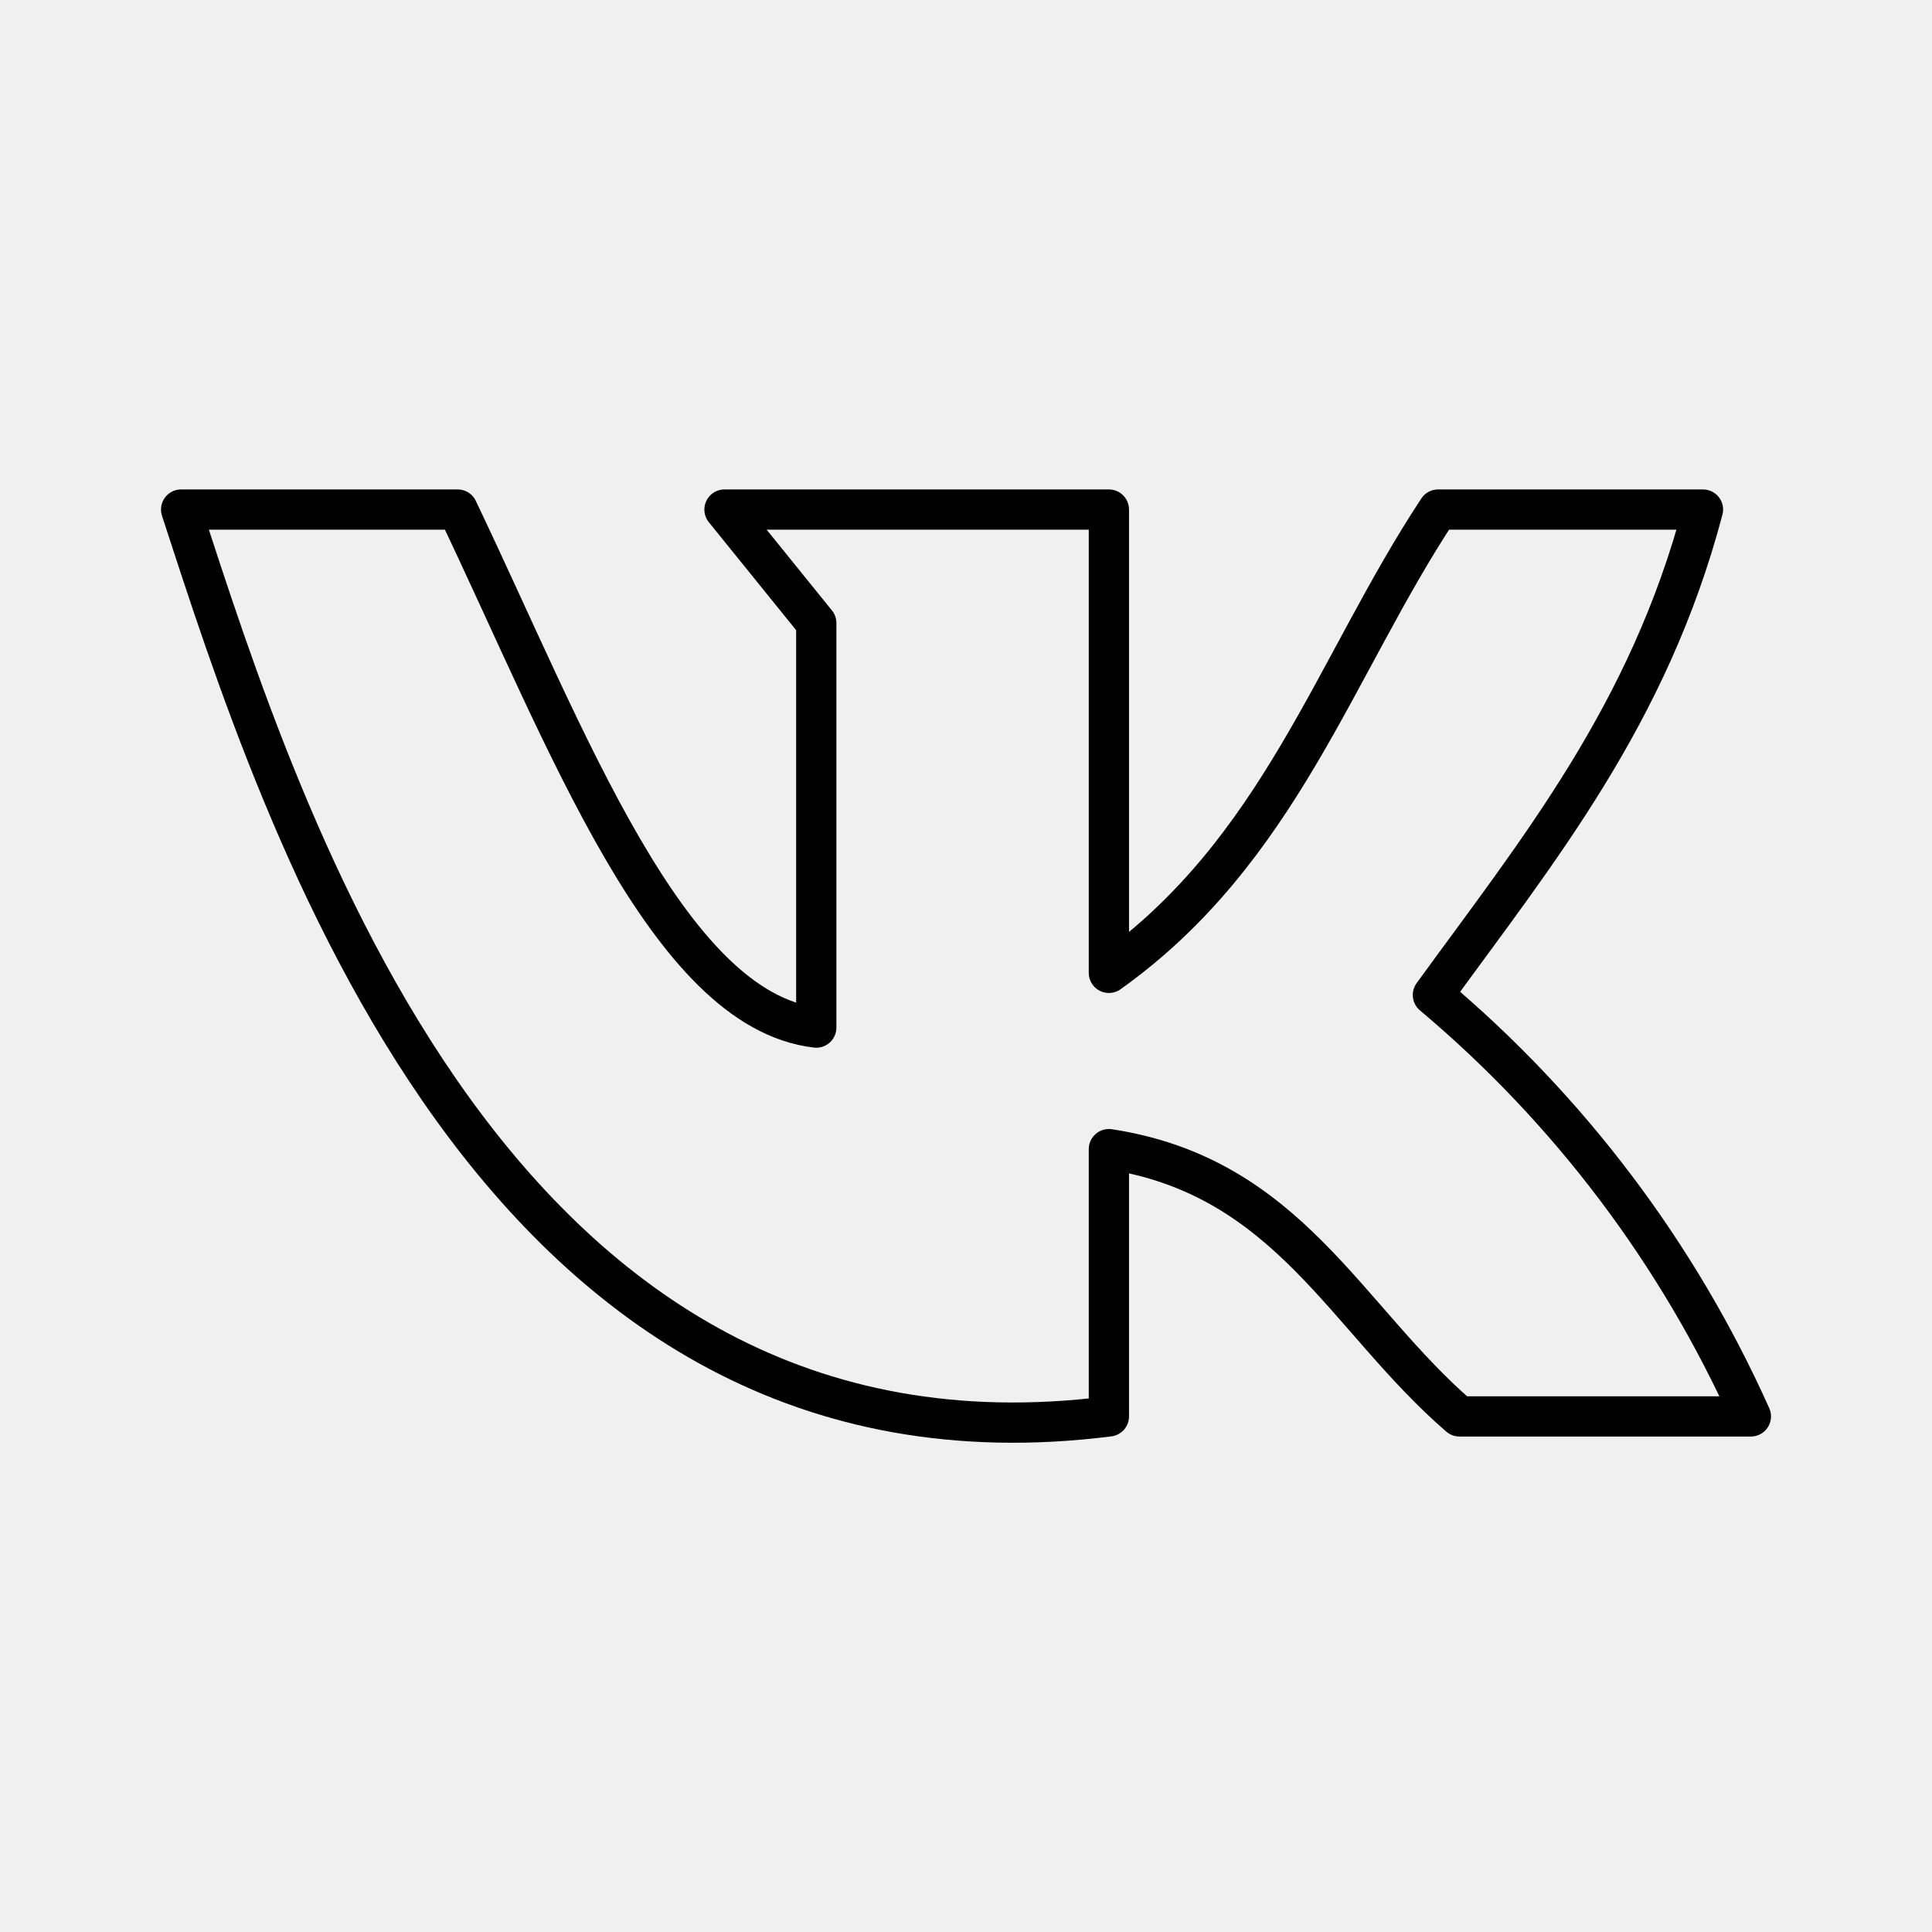
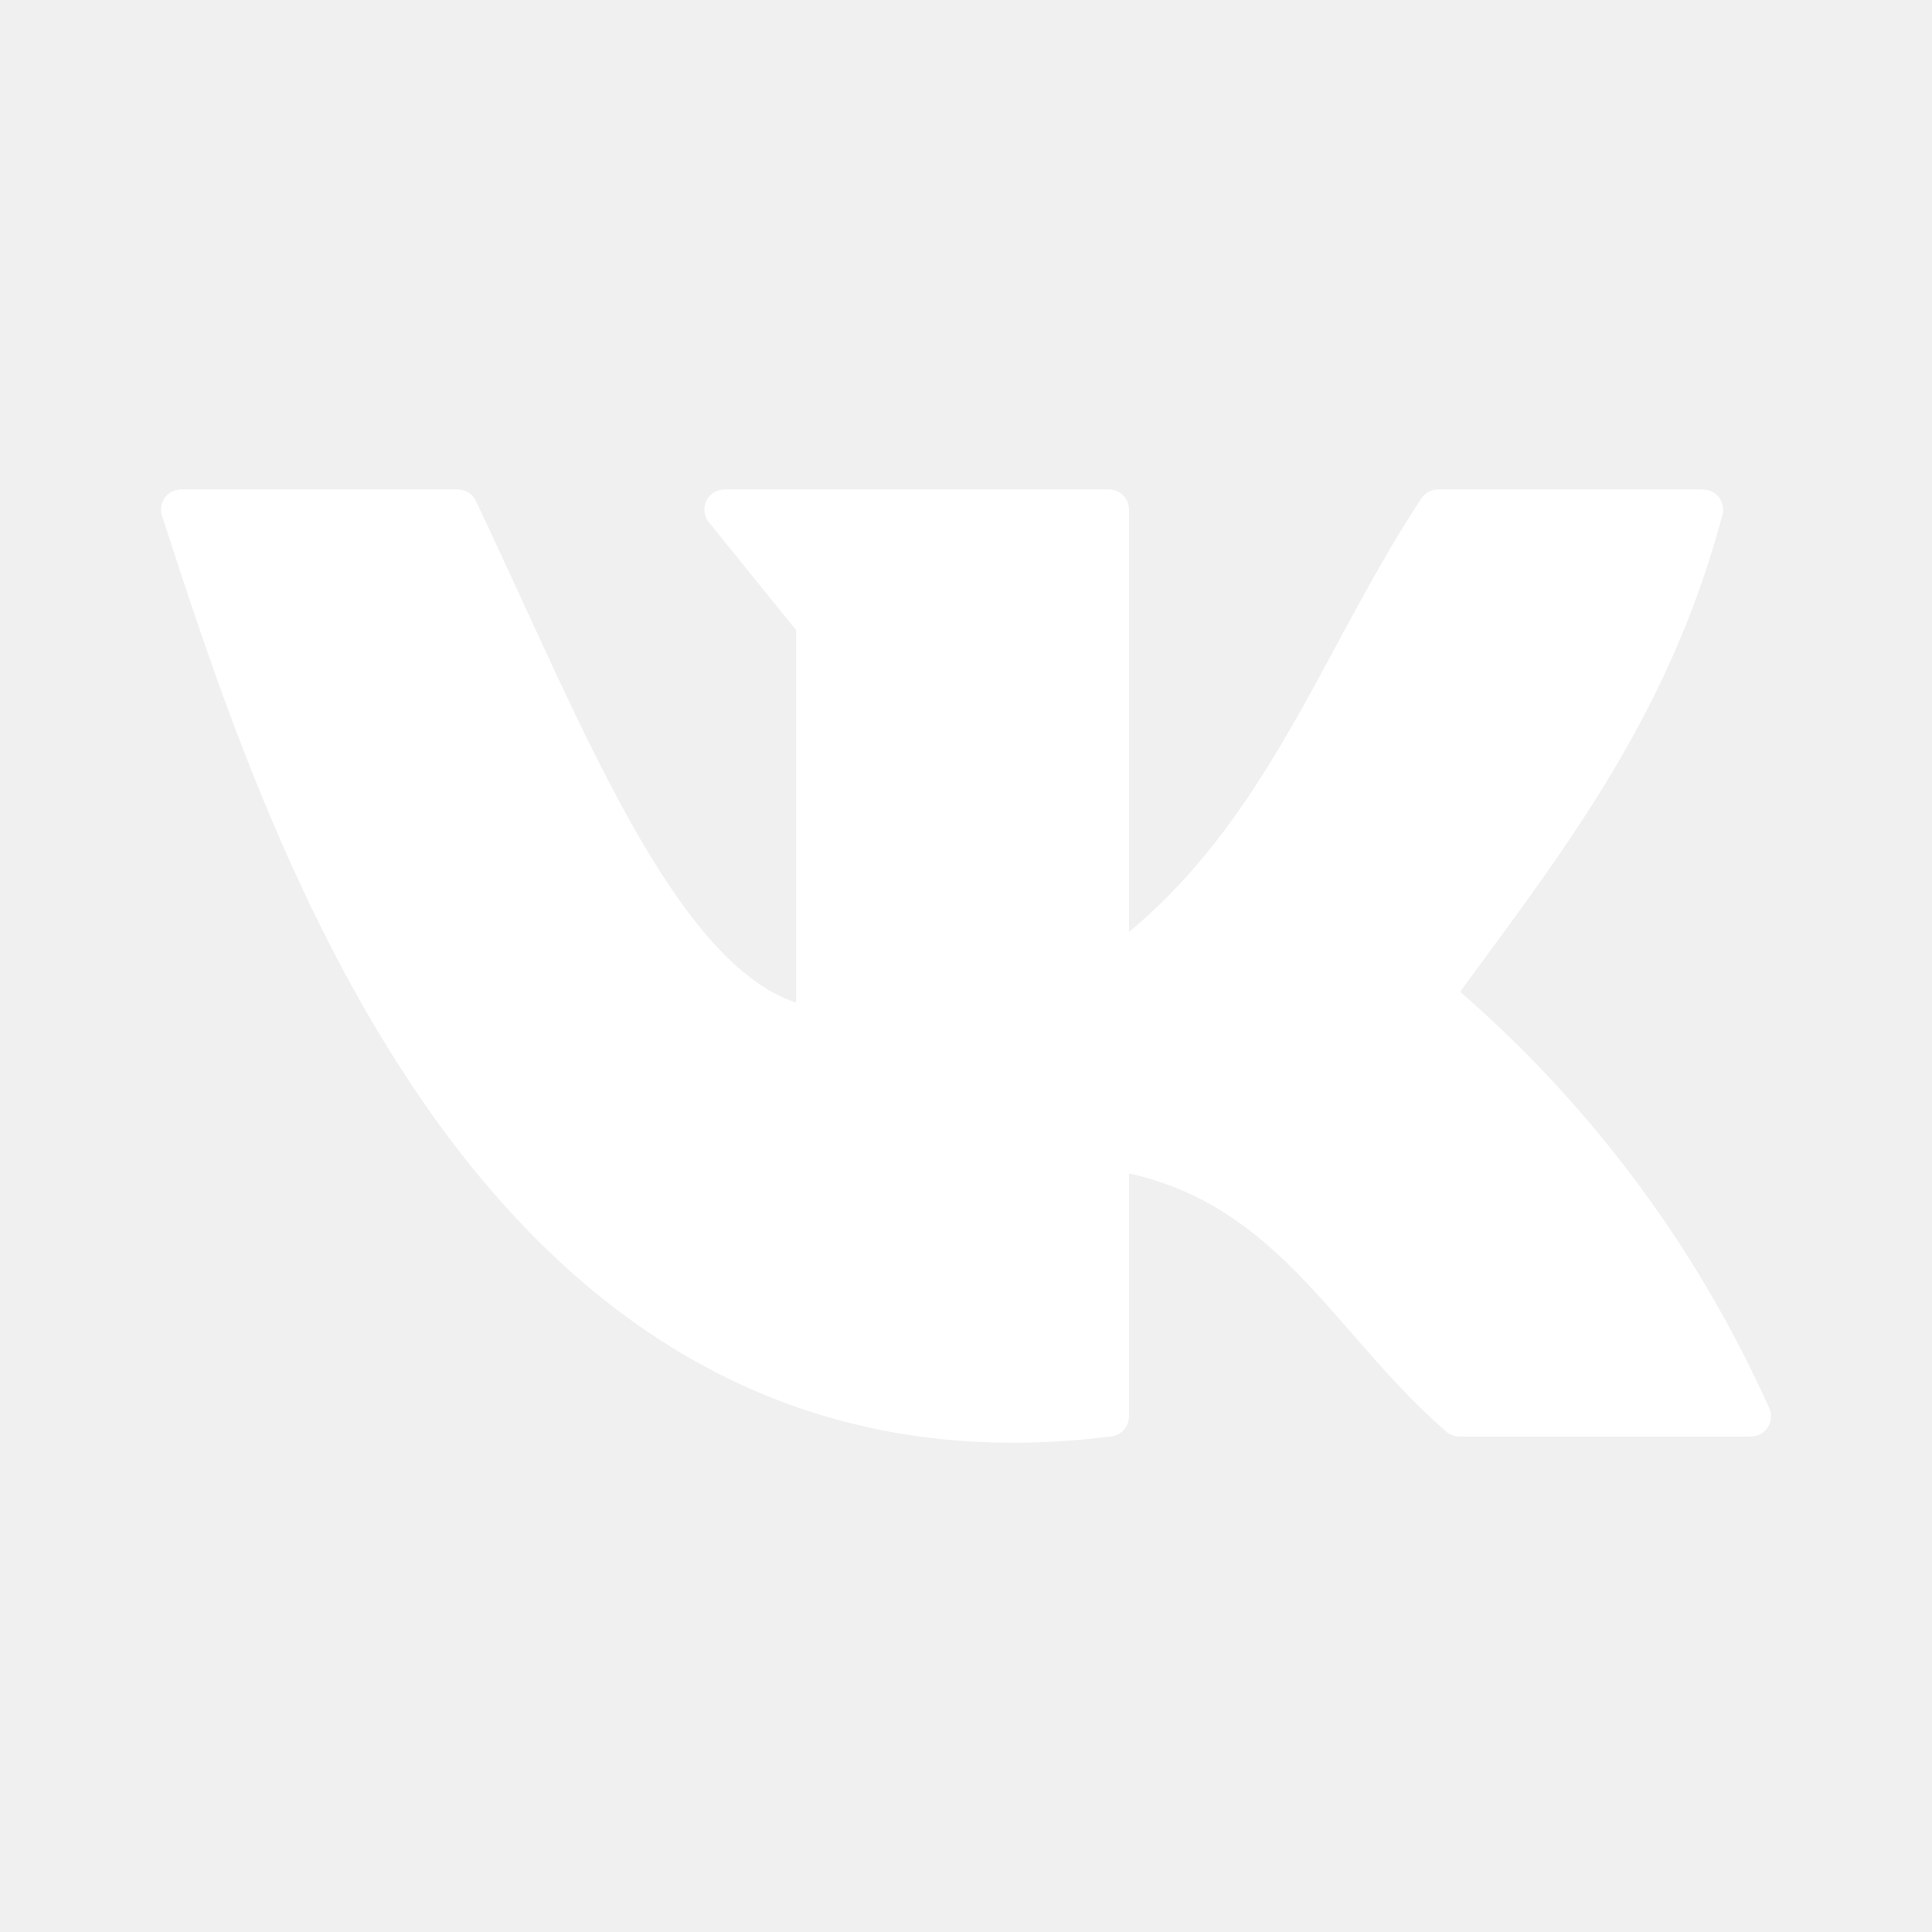
<svg xmlns="http://www.w3.org/2000/svg" width="800px" height="800px" viewBox="0 0 48 48">
  <defs>
-     <style>.a{fill:none;stroke:#000000;stroke-linecap:round;stroke-linejoin:round;}</style>
+     <style>.a{fill:white;stroke:#ffffff;stroke-linecap:round;stroke-linejoin:round;}</style>
  </defs>
  <path class="a" d="M27.55,35.19V28.55c4.46.68,5.87,4.19,8.71,6.64H43.5a29.36,29.36,0,0,0-7.9-10.47c2.6-3.58,5.36-6.95,6.71-12.06H35.73c-2.58,3.91-3.94,8.49-8.18,11.51V12.66H18l2.28,2.82,0,10.05c-3.7-.43-6.2-7.2-8.91-12.87H4.5C7,20.32,12.26,37.13,27.55,35.19Z" />
</svg>
